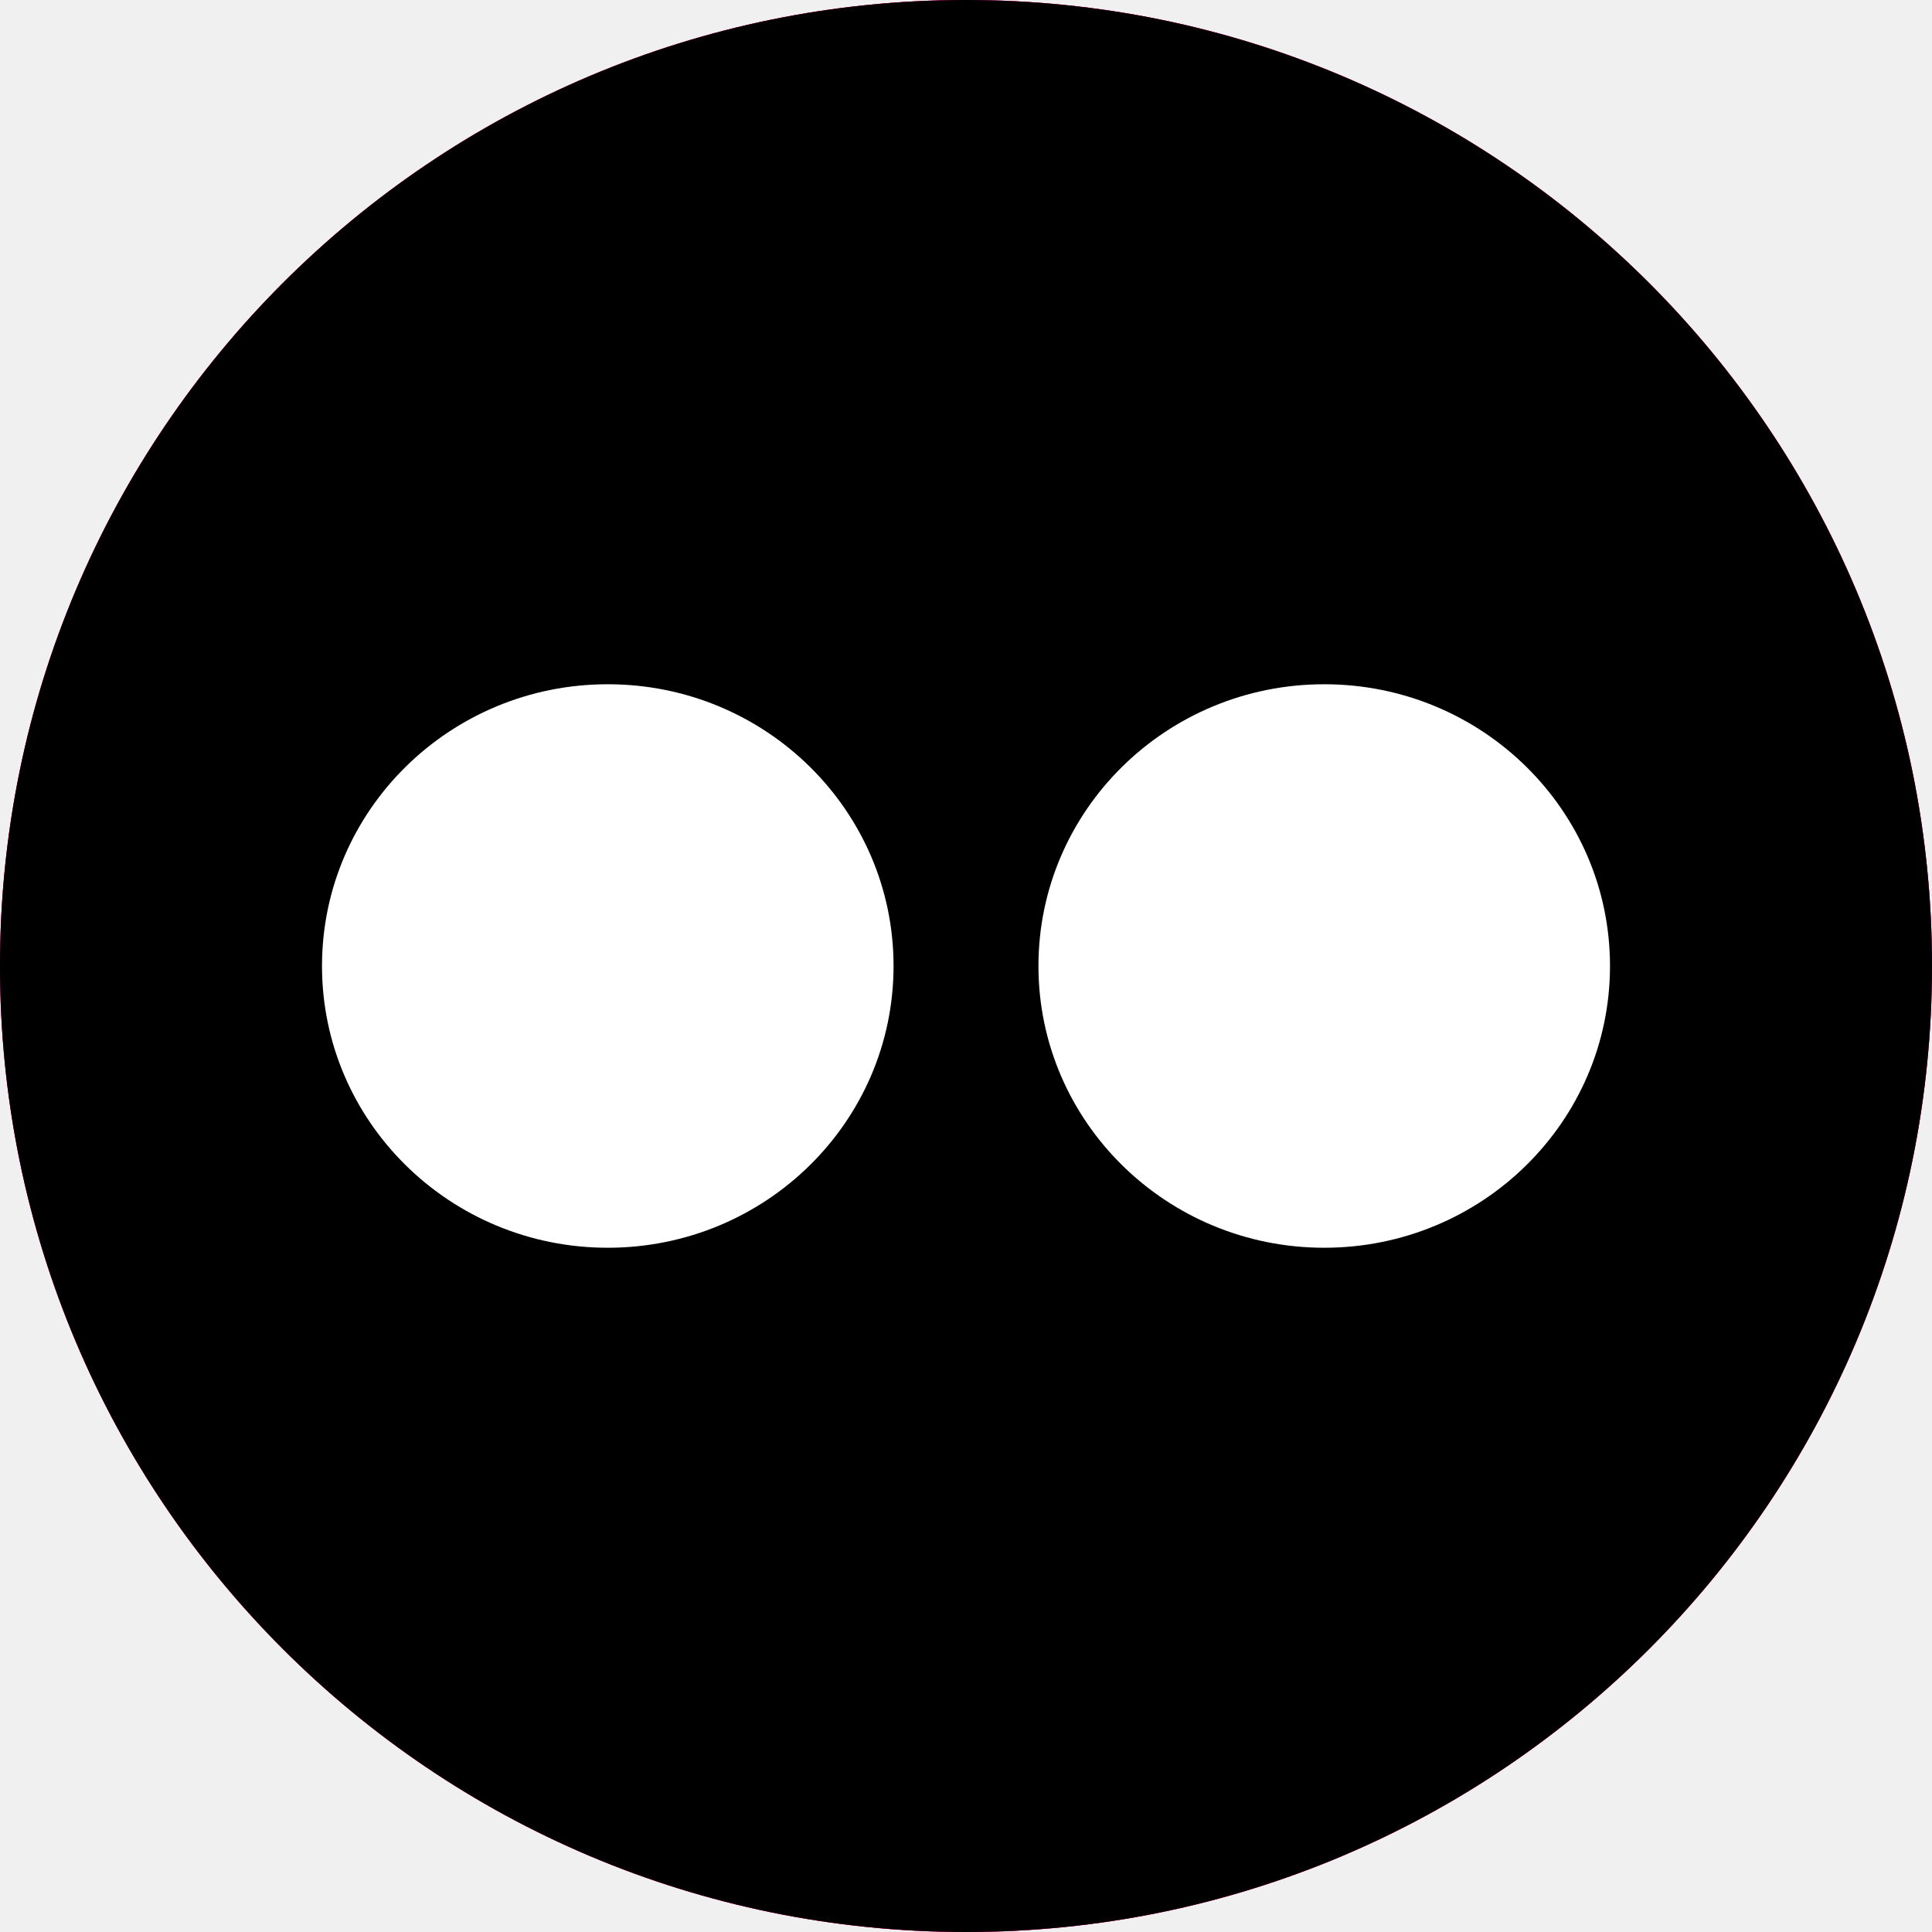
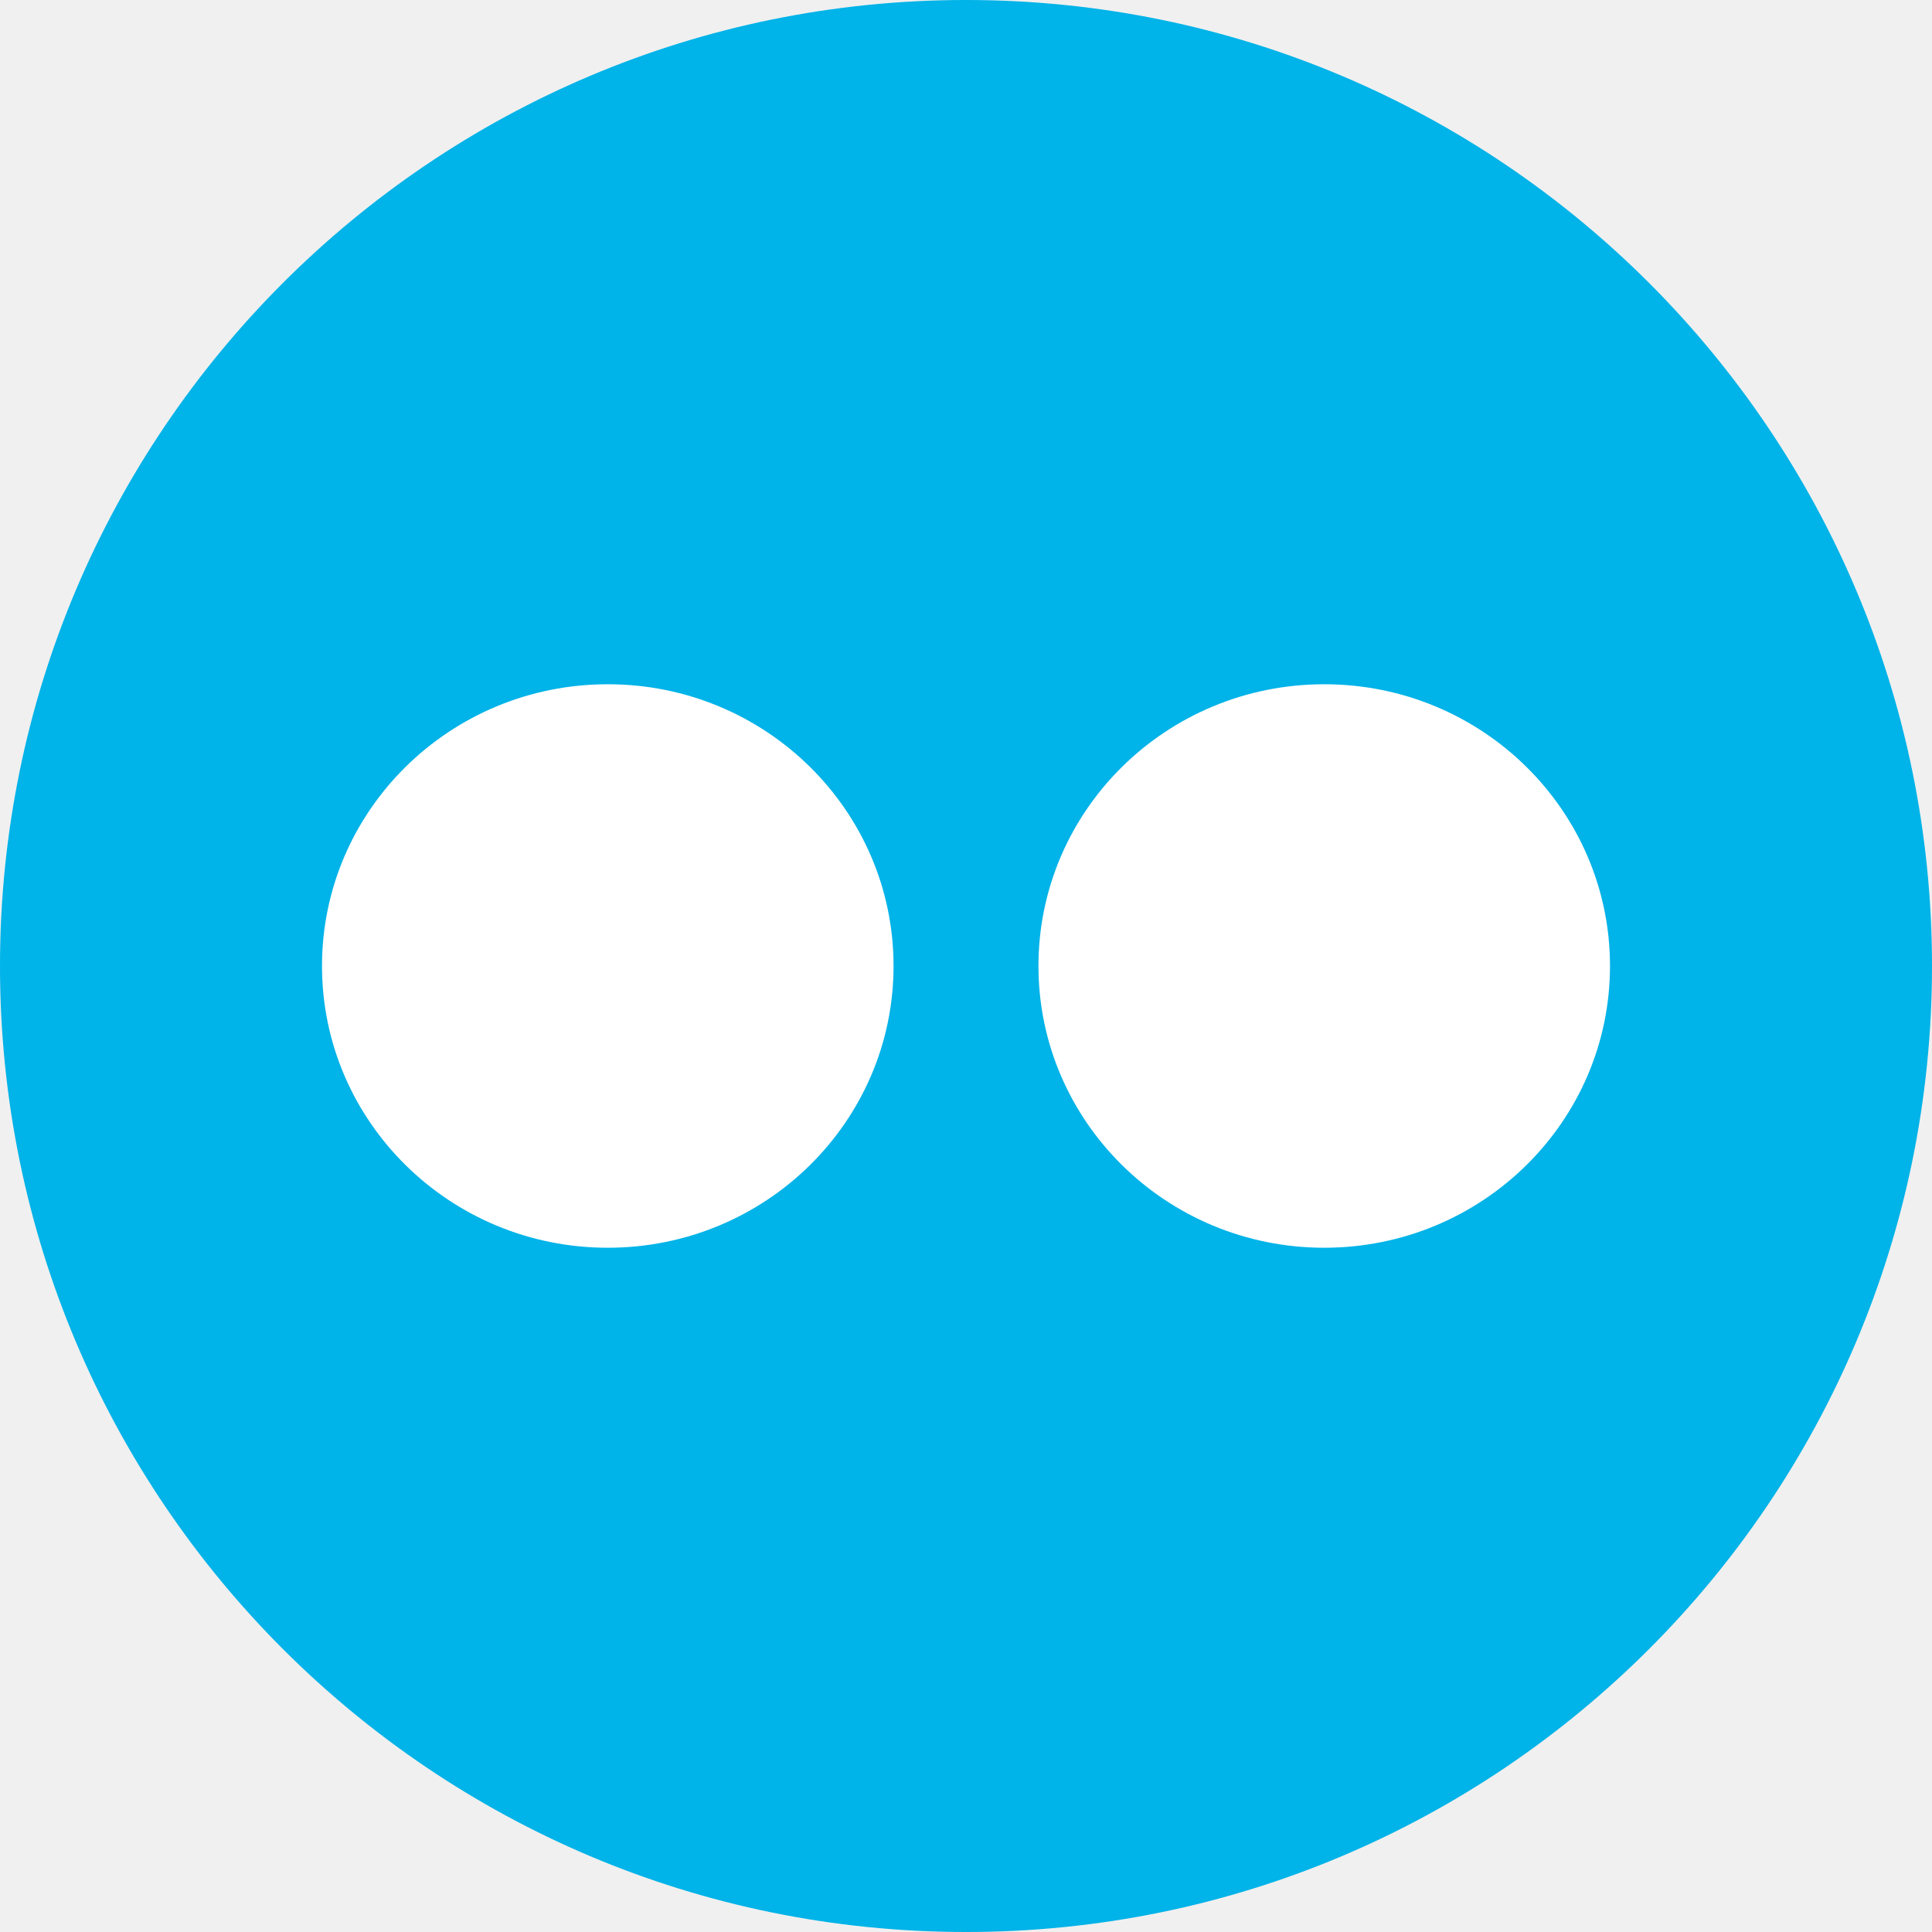
<svg xmlns="http://www.w3.org/2000/svg" version="1.1" id="Layer_1" x="0px" y="0px" viewBox="-371 283 48 48" style="enable-background:new -371 283 48 48;" xml:space="preserve">
  <style type="text/css">
- 	.st0{fill:#FF0084;}
+ 	.st0{fill:#00B3E8;}
	.st1{fill:#FFFFFF;}
</style>
  <g id="Layer_573">
    <g>
      <circle class="st0" cx="-347" cy="307" r="24" />
      <g>
        <ellipse class="st1" cx="-355.9" cy="307" rx="7.1" ry="7" />
        <ellipse class="st1" cx="-338.1" cy="307" rx="7.1" ry="7" />
      </g>
-       <circle class="st0" cx="-347" cy="307" r="24" />
-       <g>
-         <ellipse class="st1" cx="-355.9" cy="307" rx="7.1" ry="7" />
-         <ellipse class="st1" cx="-338.1" cy="307" rx="7.1" ry="7" />
-       </g>
-       <circle cx="-347" cy="307" r="24" />
-       <g>
-         <ellipse class="st1" cx="-355.9" cy="307" rx="7.1" ry="7" />
-         <ellipse class="st1" cx="-338.1" cy="307" rx="7.1" ry="7" />
-       </g>
    </g>
  </g>
-   <g id="Layer_1_1_">
- </g>
</svg>
